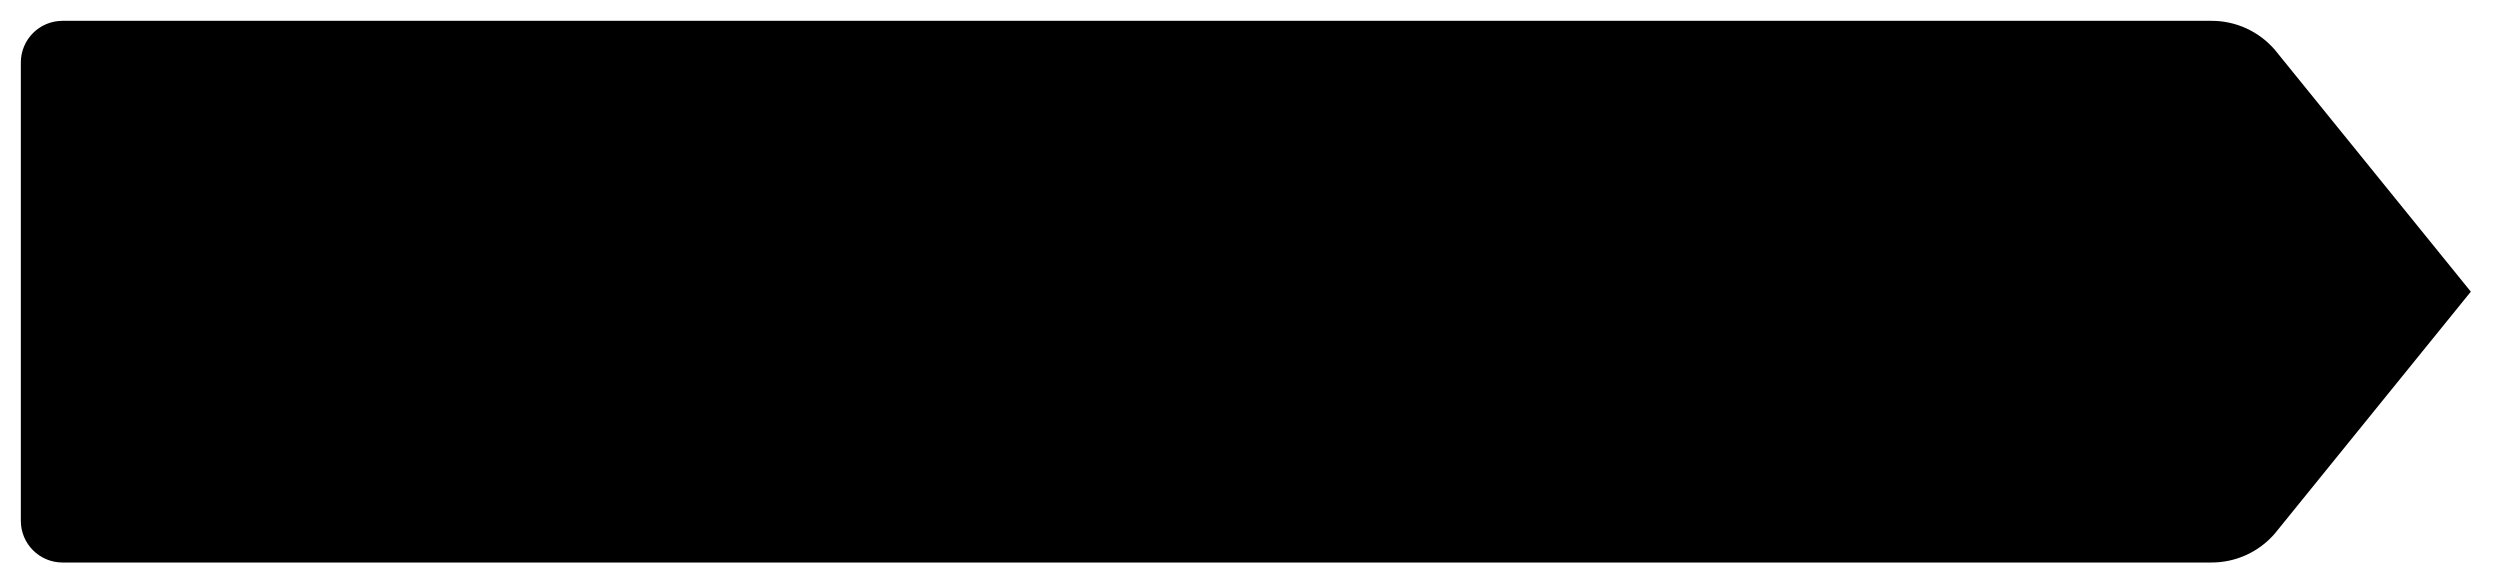
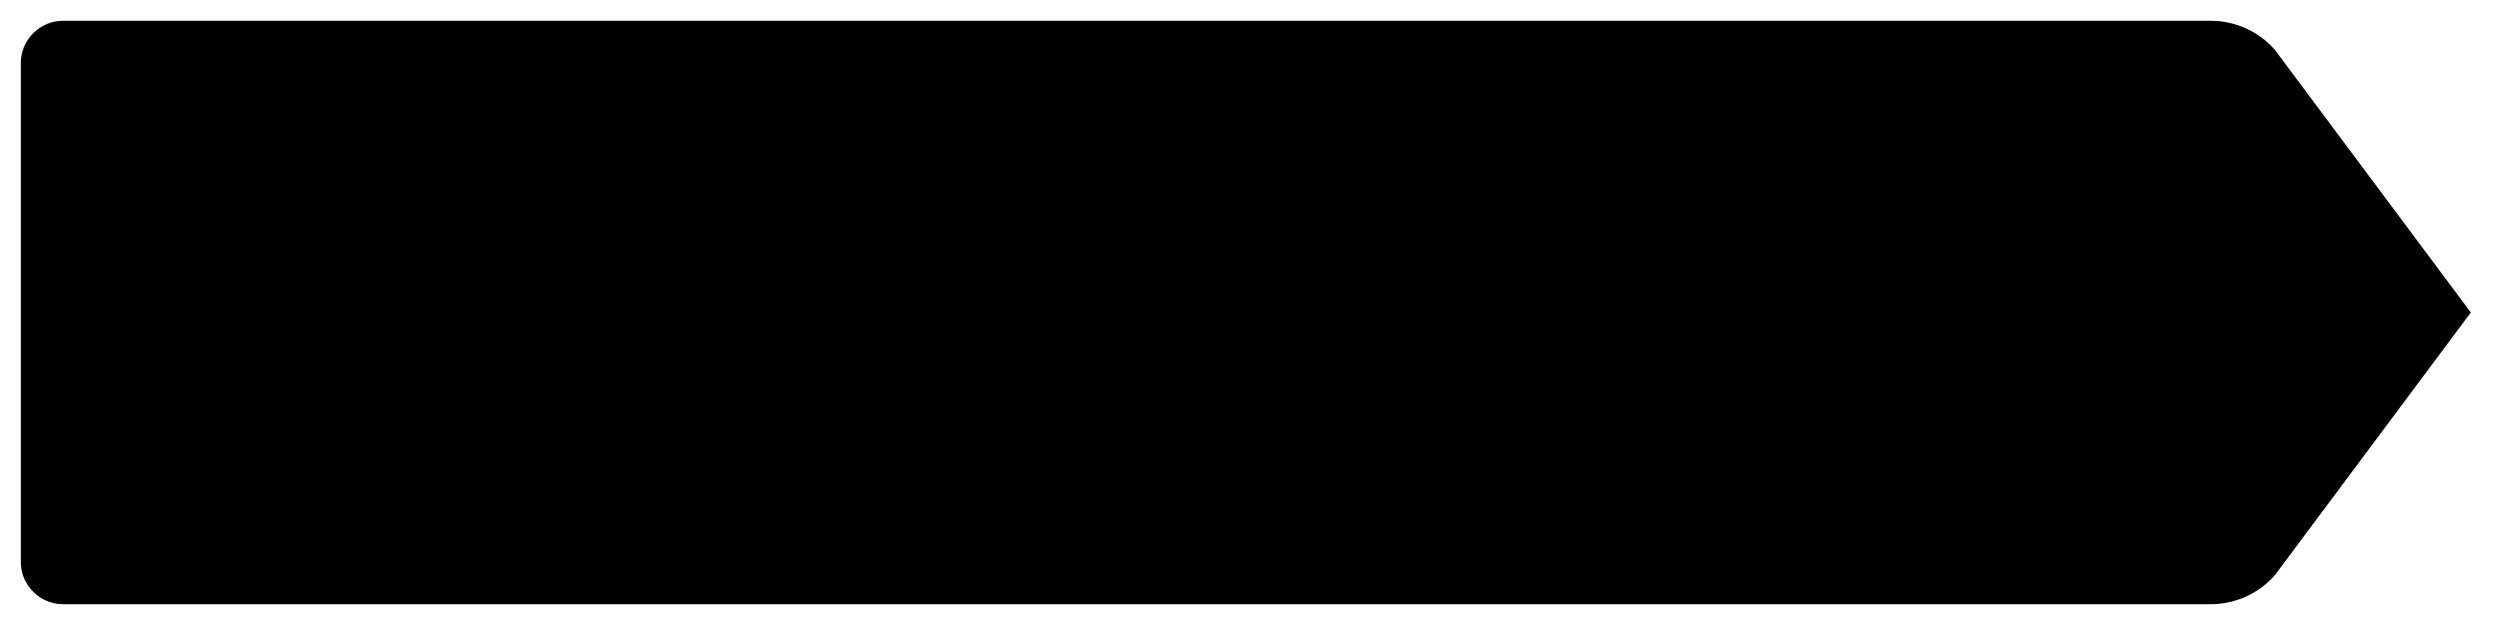
- <svg xmlns="http://www.w3.org/2000/svg" viewBox="0 0 60 14">
-   <path id="base-path" d="M53.07.5H1.5a1 1 0 0 0-1 1v11a1 1 0 0 0 1 1h51.57a2 2 0 0 0 1.53-.7L59.3 7l-4.7-5.8a2 2 0 0 0-1.53-.7z" />
+ <svg xmlns="http://www.w3.org/2000/svg" viewBox="0 0 60 15" width="60" height="15">
+   <path d="M53.07.5H1.5c-.54 0-1 .46-1 1v12c0 .54.46 1 1 1h51.57c.58 0 1.15-.26 1.53-.7l4.7-6.3-4.7-6.3c-.38-.44-.95-.7-1.53-.7z" />
</svg>
